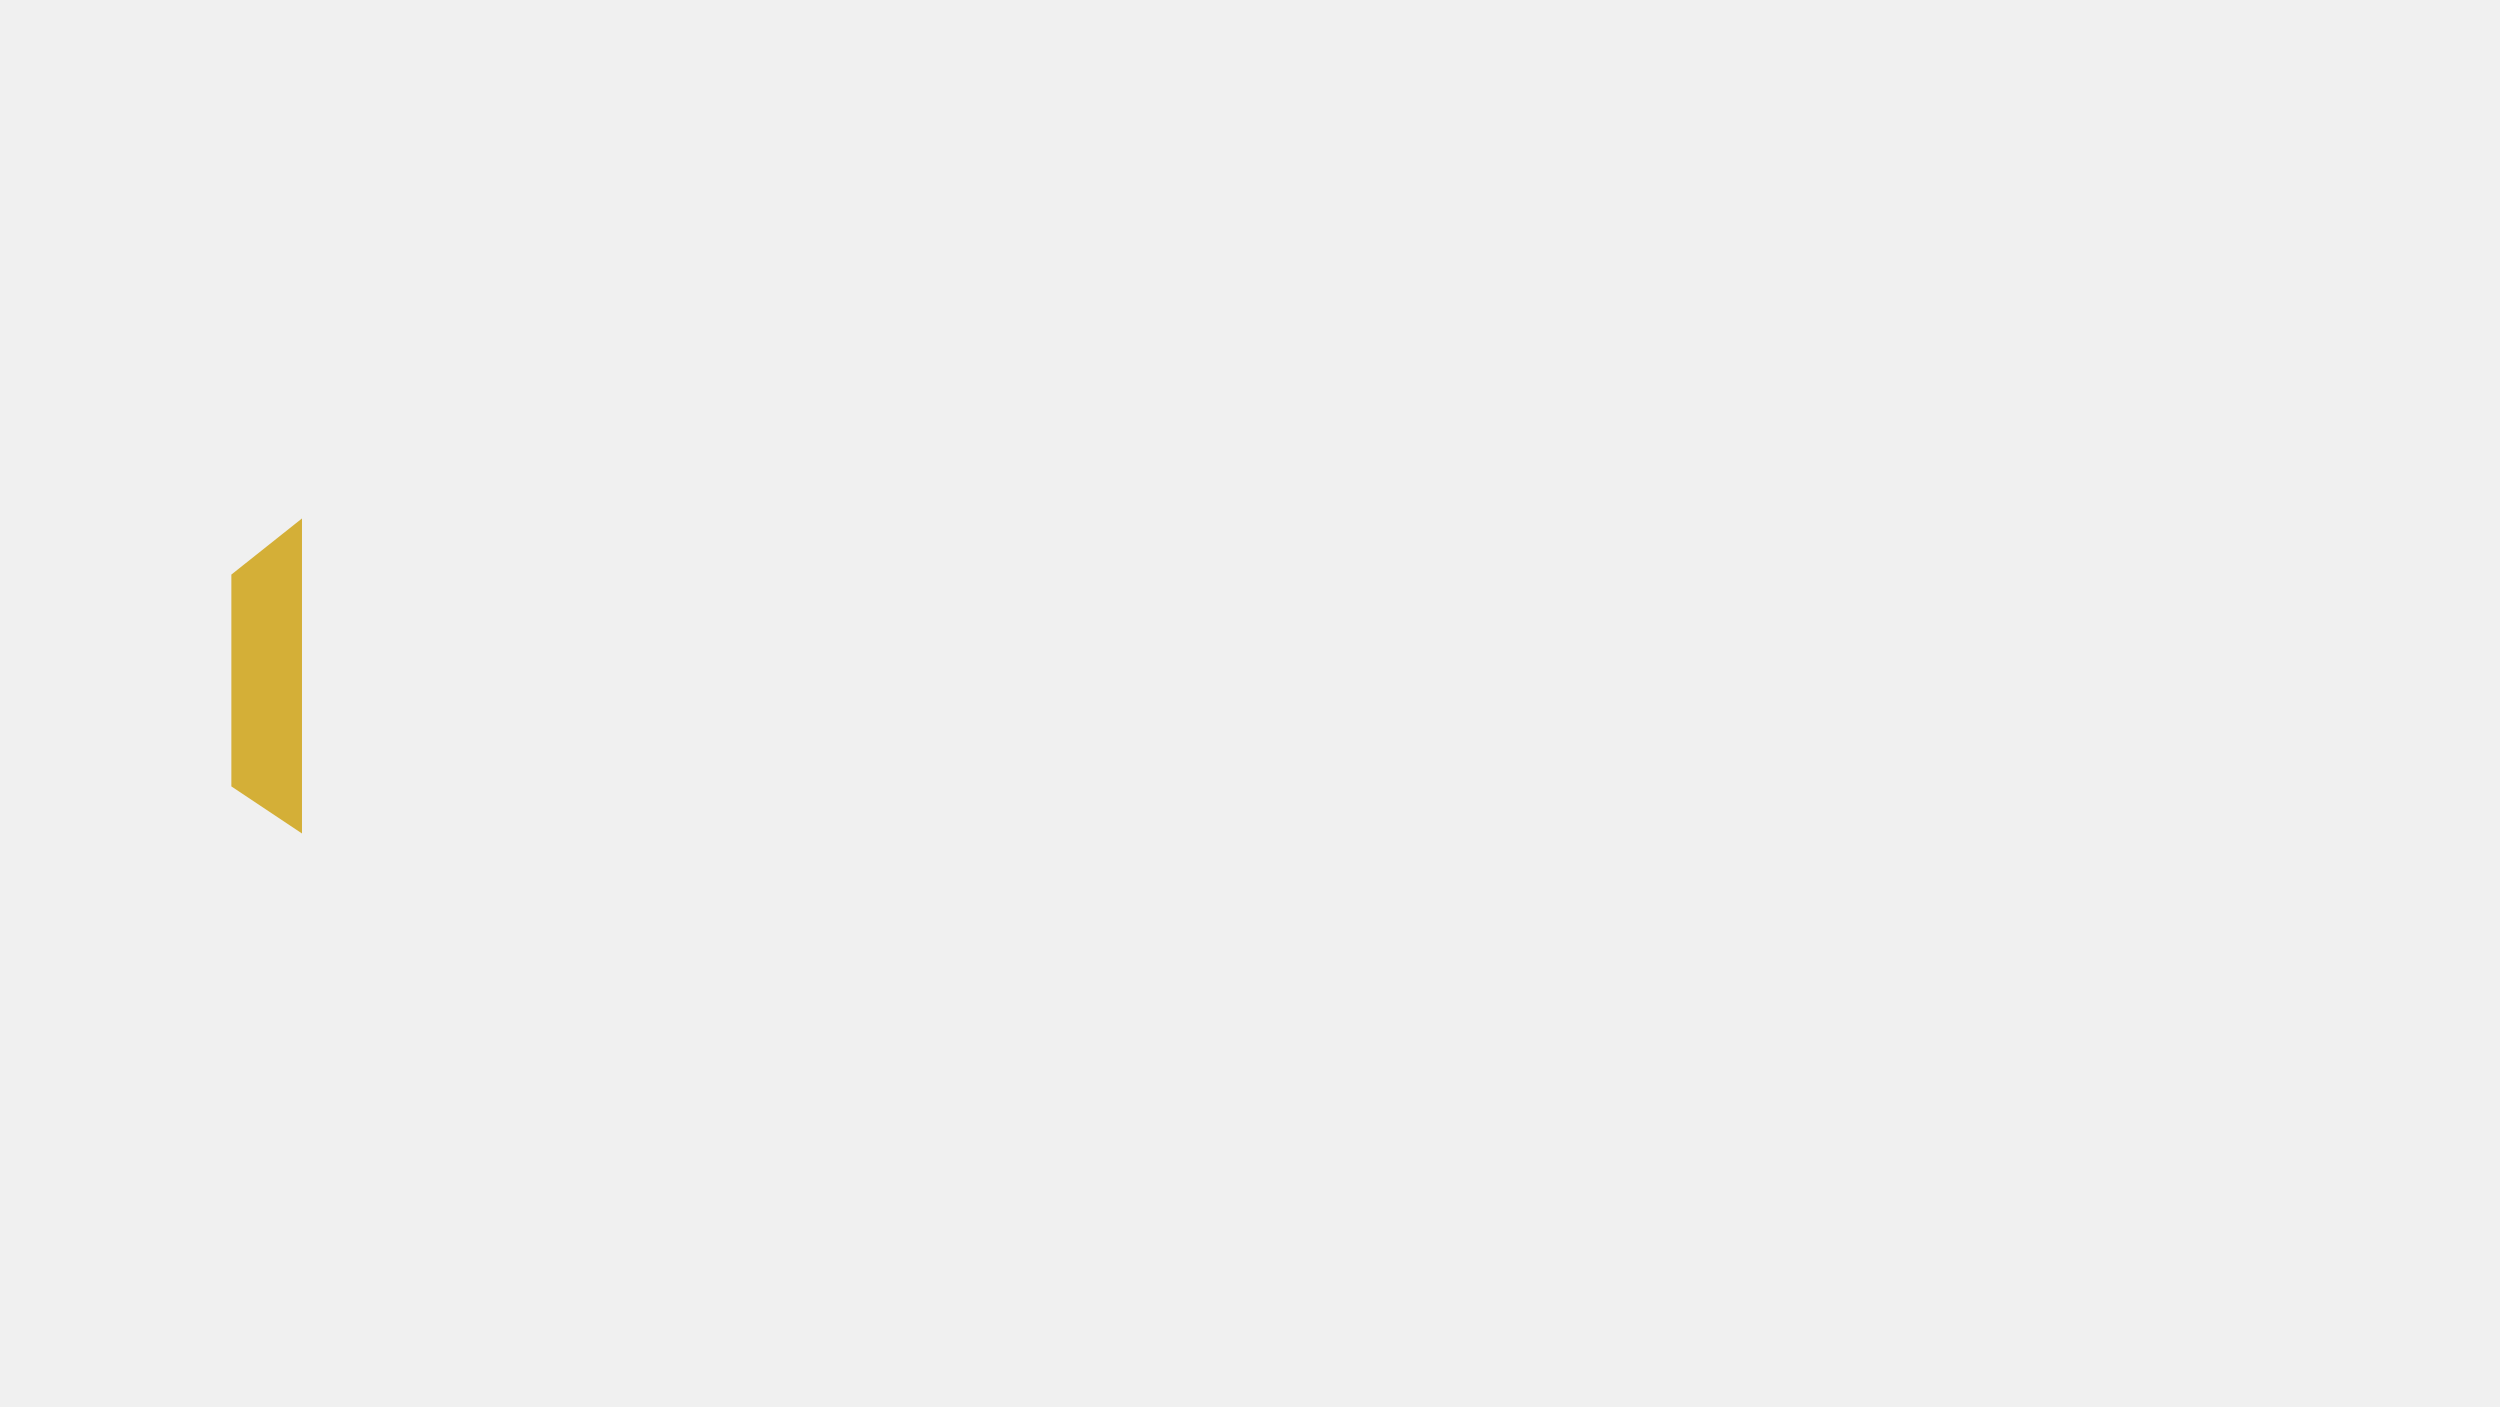
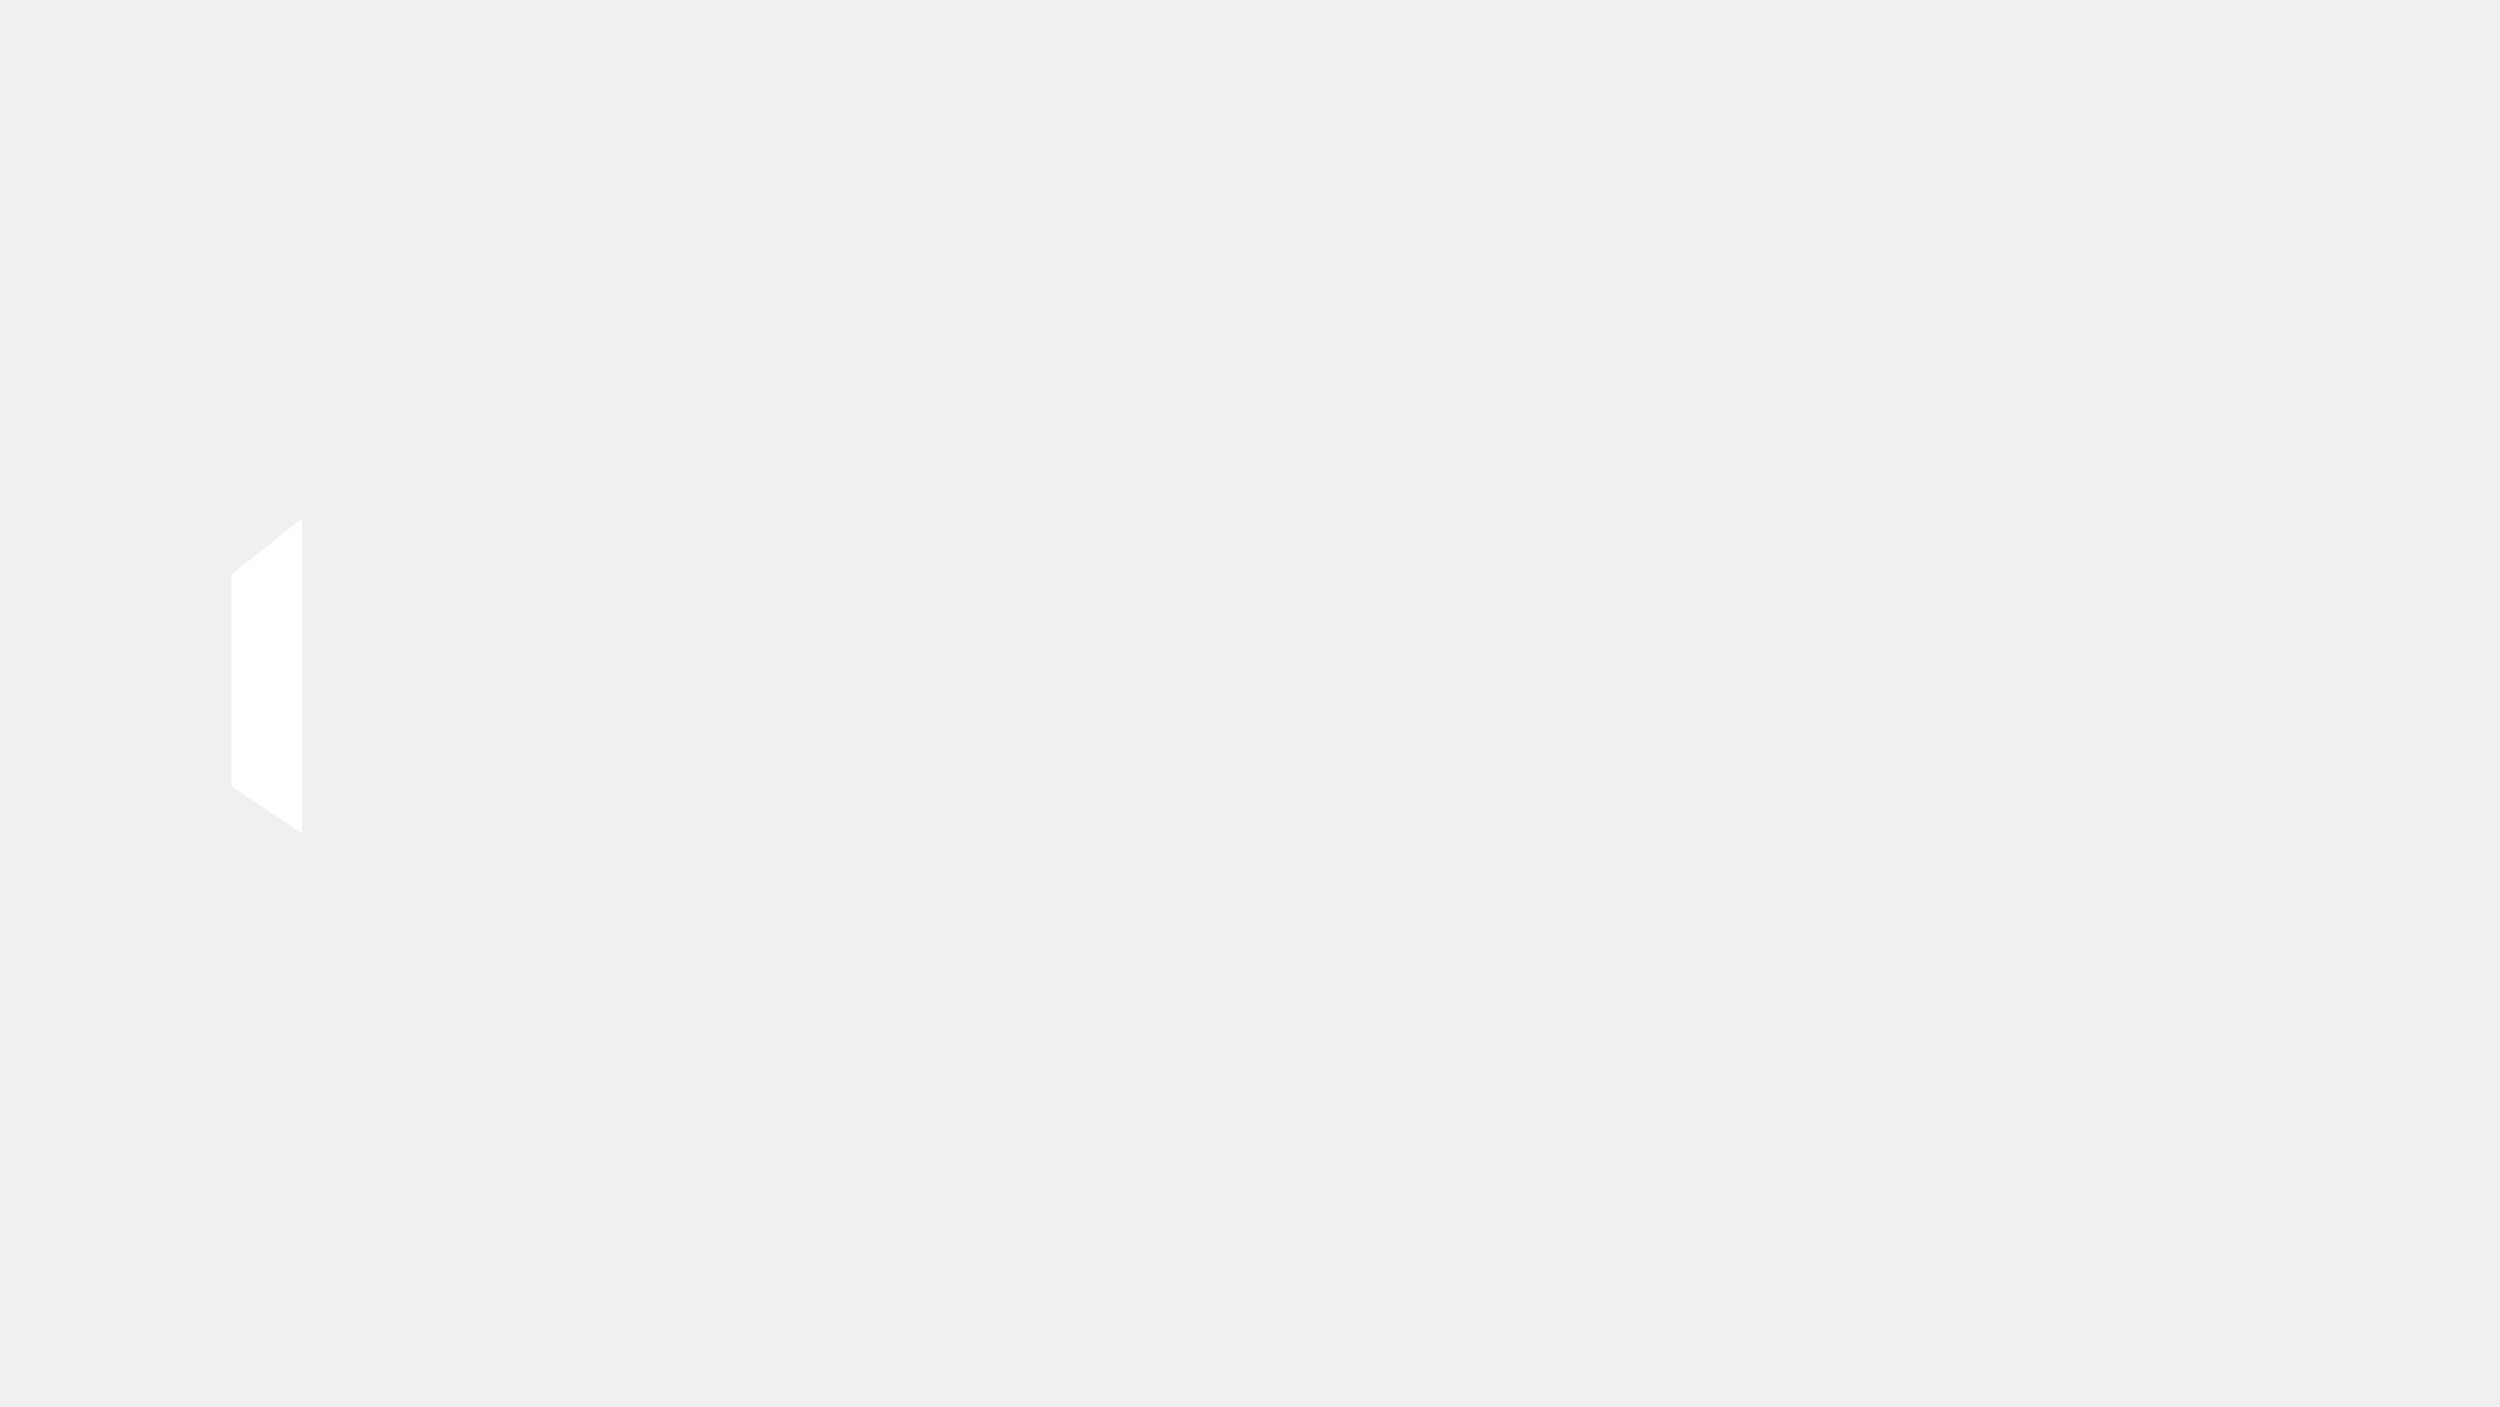
<svg xmlns="http://www.w3.org/2000/svg" version="1.1" x="0px" y="0px" viewBox="0 0 1920 1080" style="enable-background:new 0 0 1920 1080;" xml:space="preserve">
  <style type="text/css">
-   .st6{fill:#D4AF37;}
+   .st6{fill:white;}
</style>
  <g id="Layer_4">
</g>
  <g id="Layer_3">
</g>
  <g id="Layer_2">
</g>
  <g id="Layer_1">
    <g>
      <g>
        <g>
          <g>
            <polygon class="st6" points="177.691,603.966 231.923,640.12 231.923,398.163 177.691,441.271      " />
          </g>
        </g>
      </g>
    </g>
  </g>
</svg>
